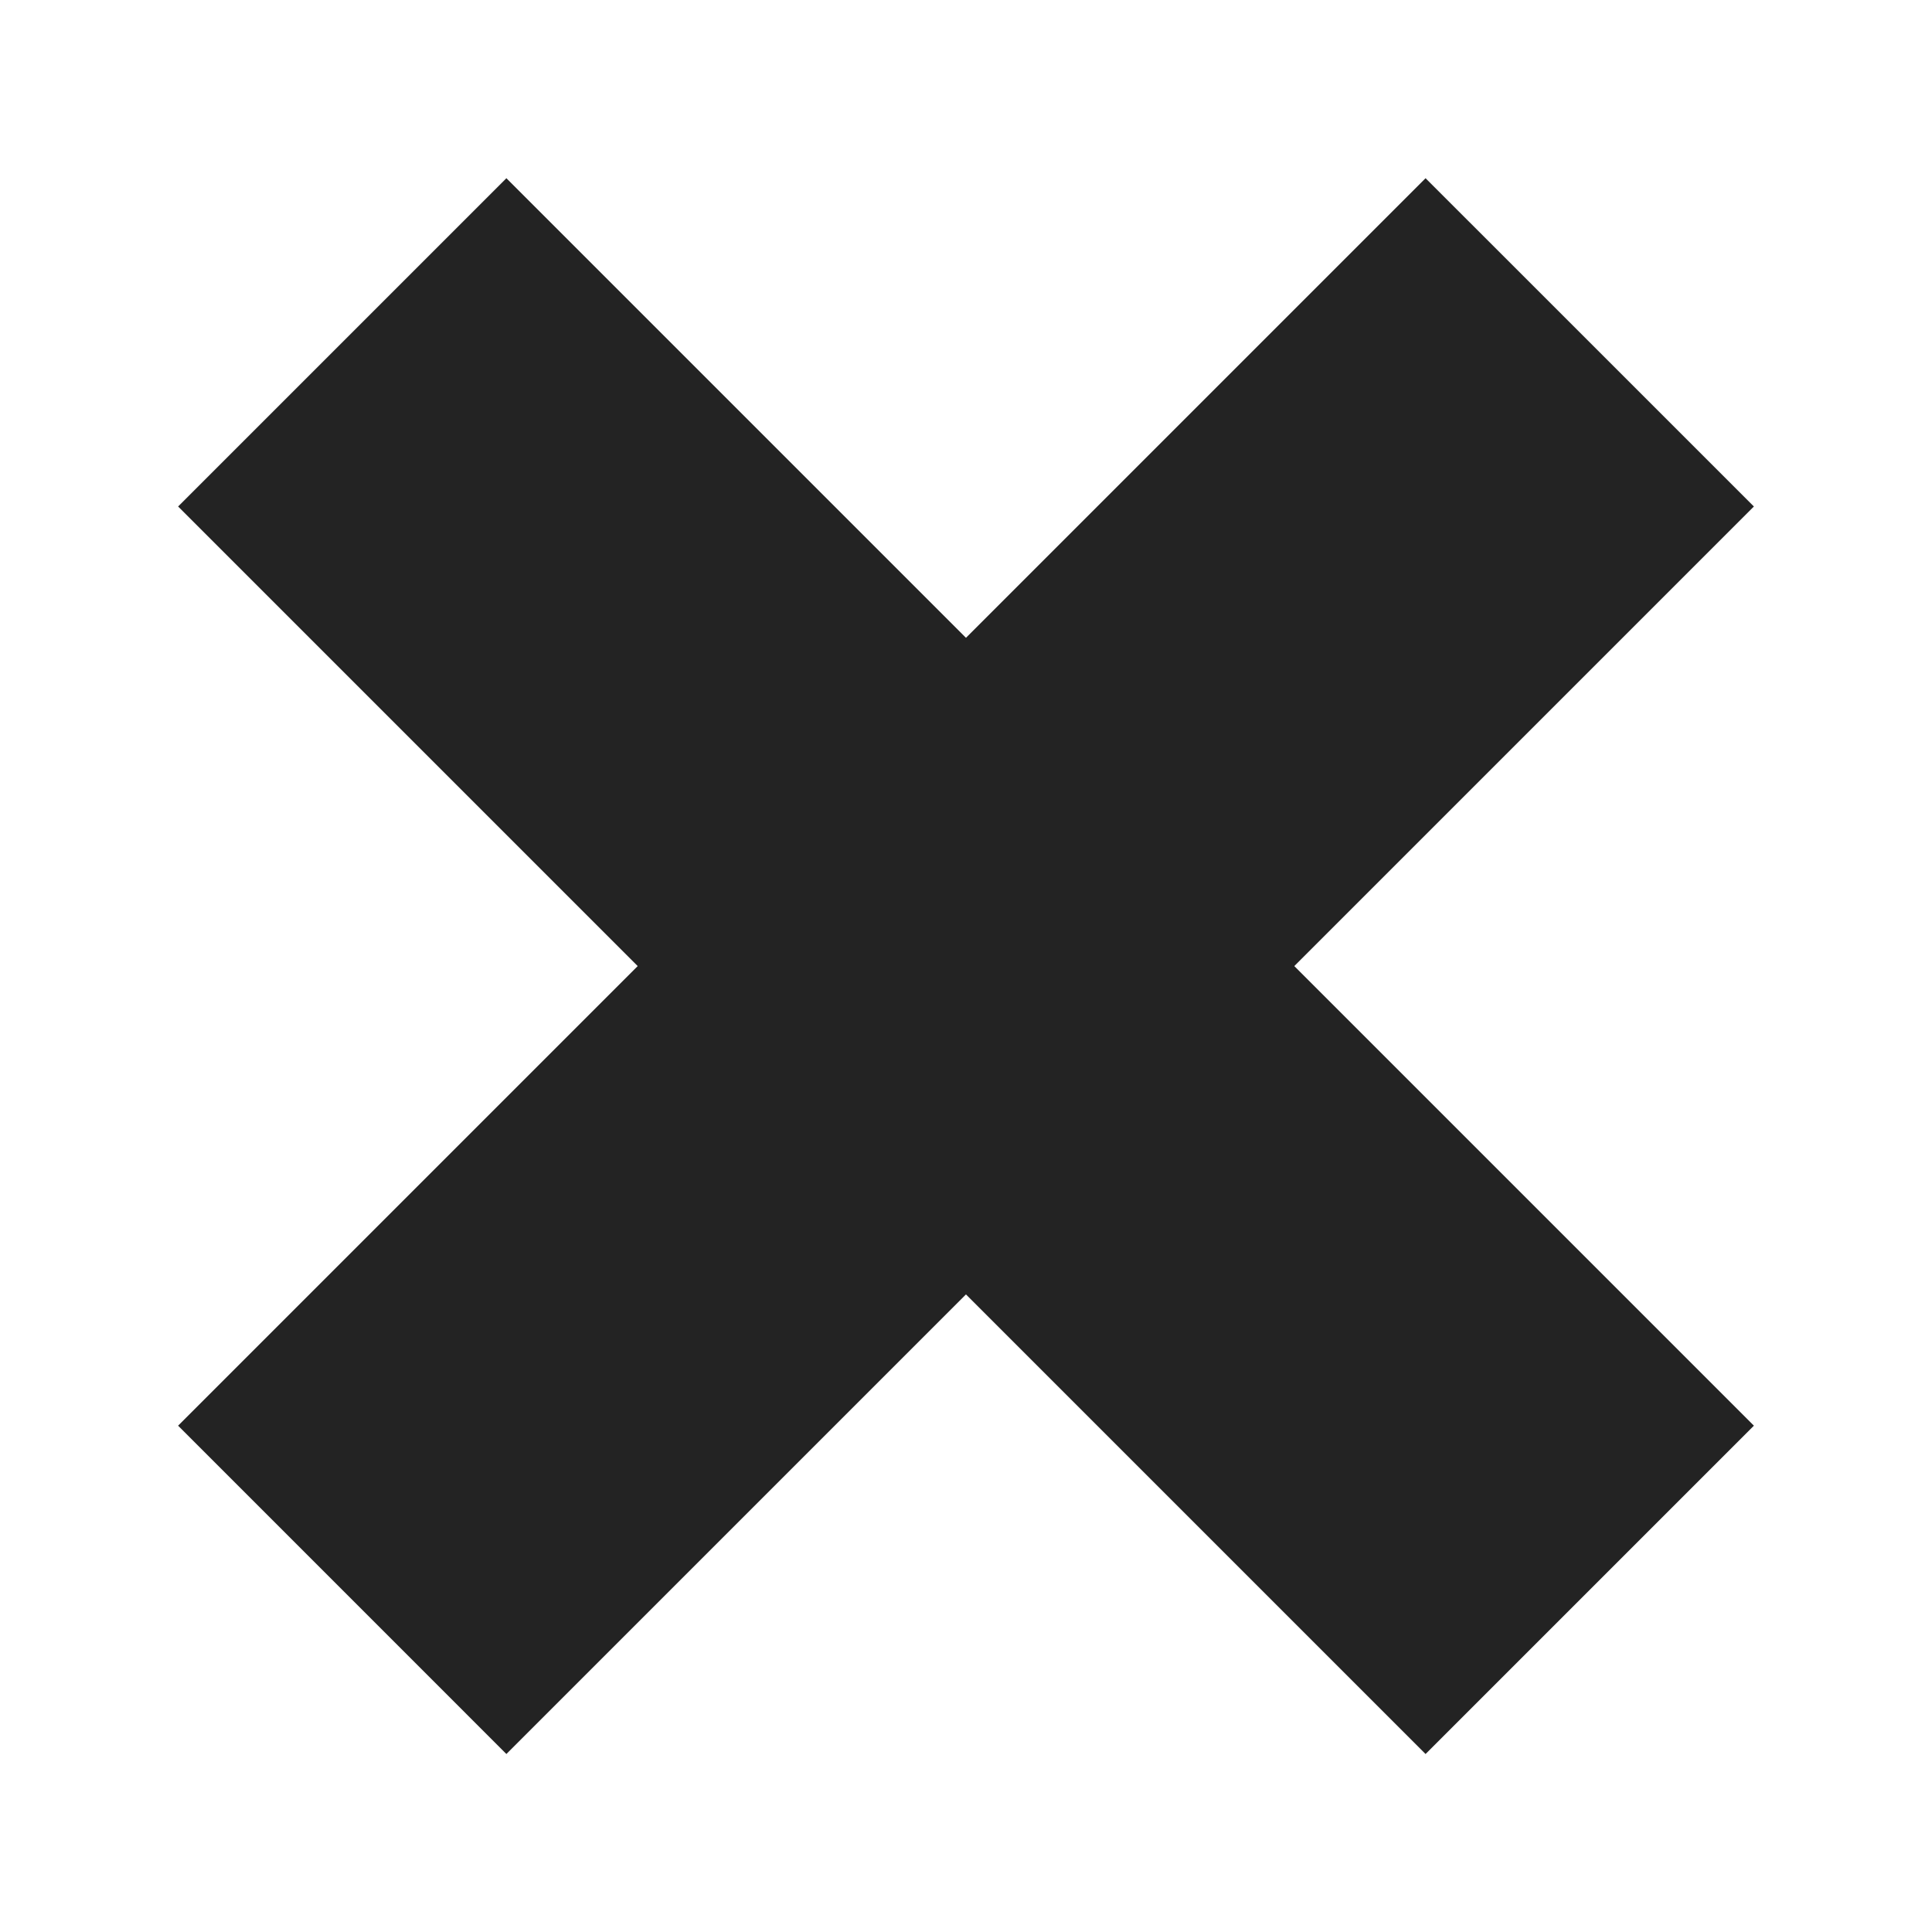
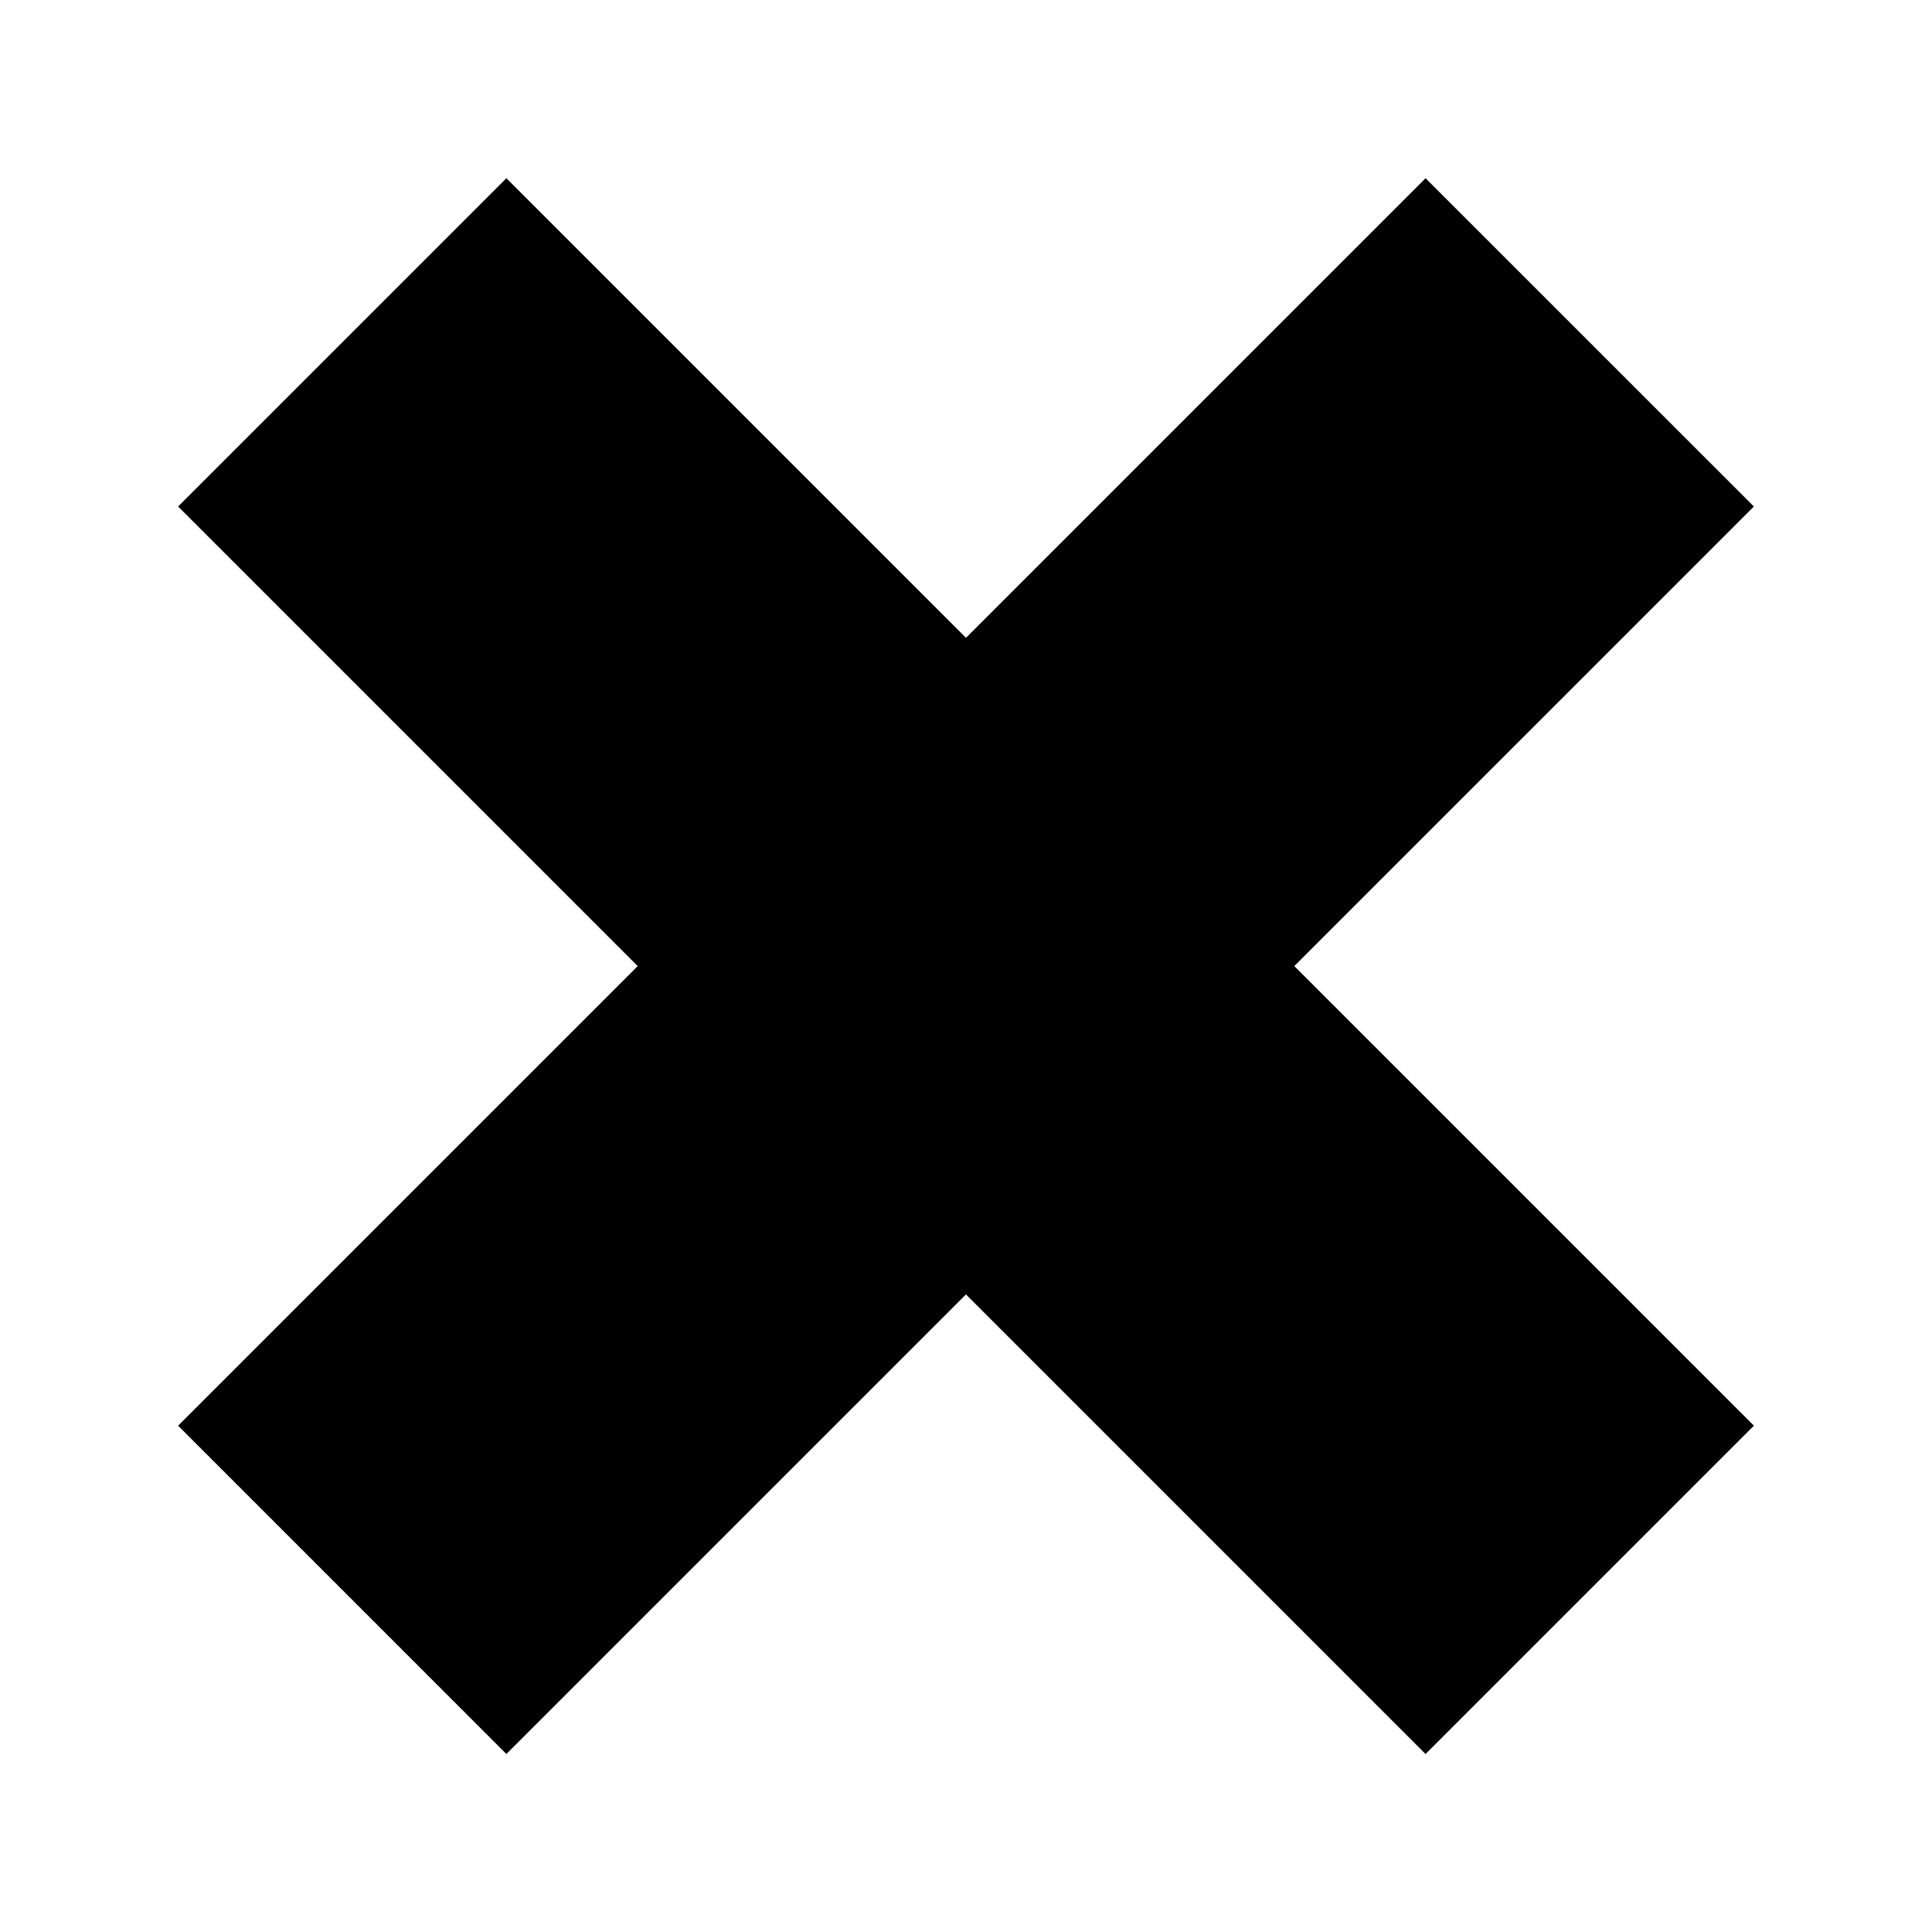
<svg xmlns="http://www.w3.org/2000/svg" viewBox="0 0 100 100" version="1.1">
  <g transform="translate(0 -952.36)">
-     <polygon points="57.836 33.827 51.855 27.847 43.483 36.219 35.111 27.847 29.131 33.827 37.503 42.199 29.131 50.571 35.111 56.552 43.483 48.18 51.855 56.552 57.836 50.571 49.464 42.199" transform="matrix(2.8414 0 0 2.8414 -73.554 882.46)" fill="#232323" />
+     <polygon points="57.836 33.827 51.855 27.847 43.483 36.219 35.111 27.847 29.131 33.827 37.503 42.199 29.131 50.571 35.111 56.552 43.483 48.18 51.855 56.552 57.836 50.571 49.464 42.199" transform="matrix(2.8414 0 0 2.8414 -73.554 882.46)" fill="#000000" />
  </g>
</svg>
